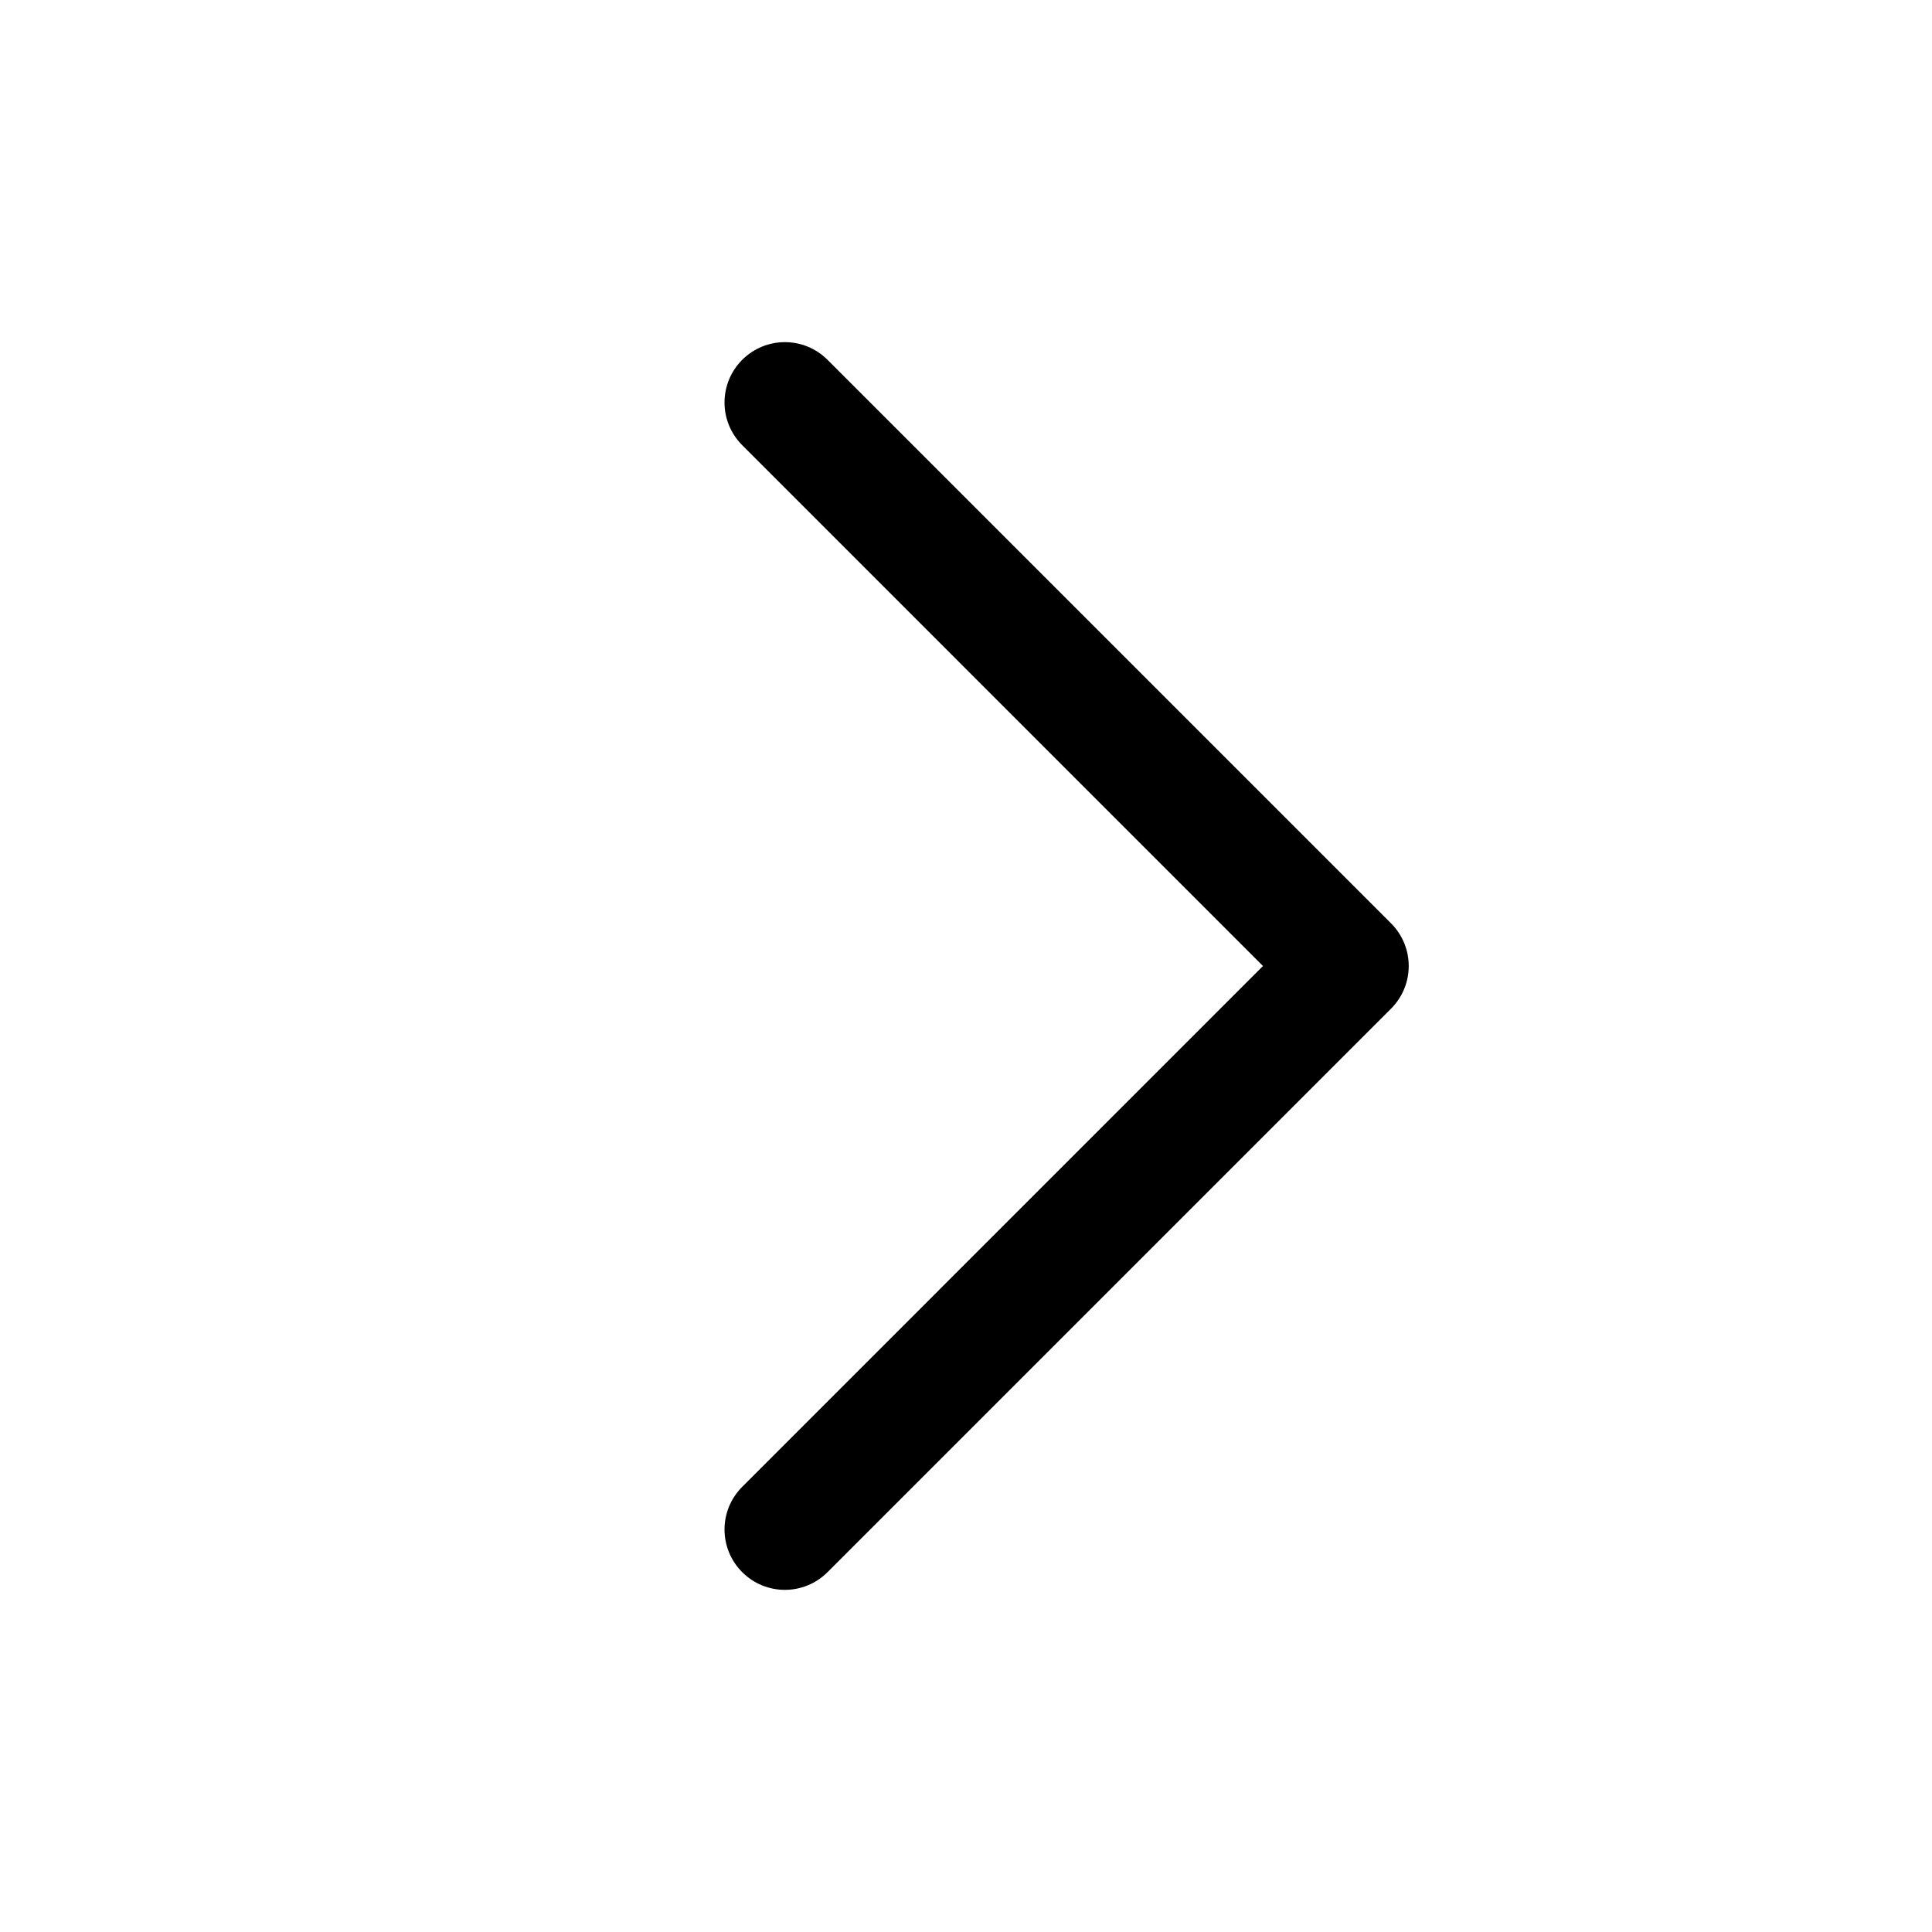
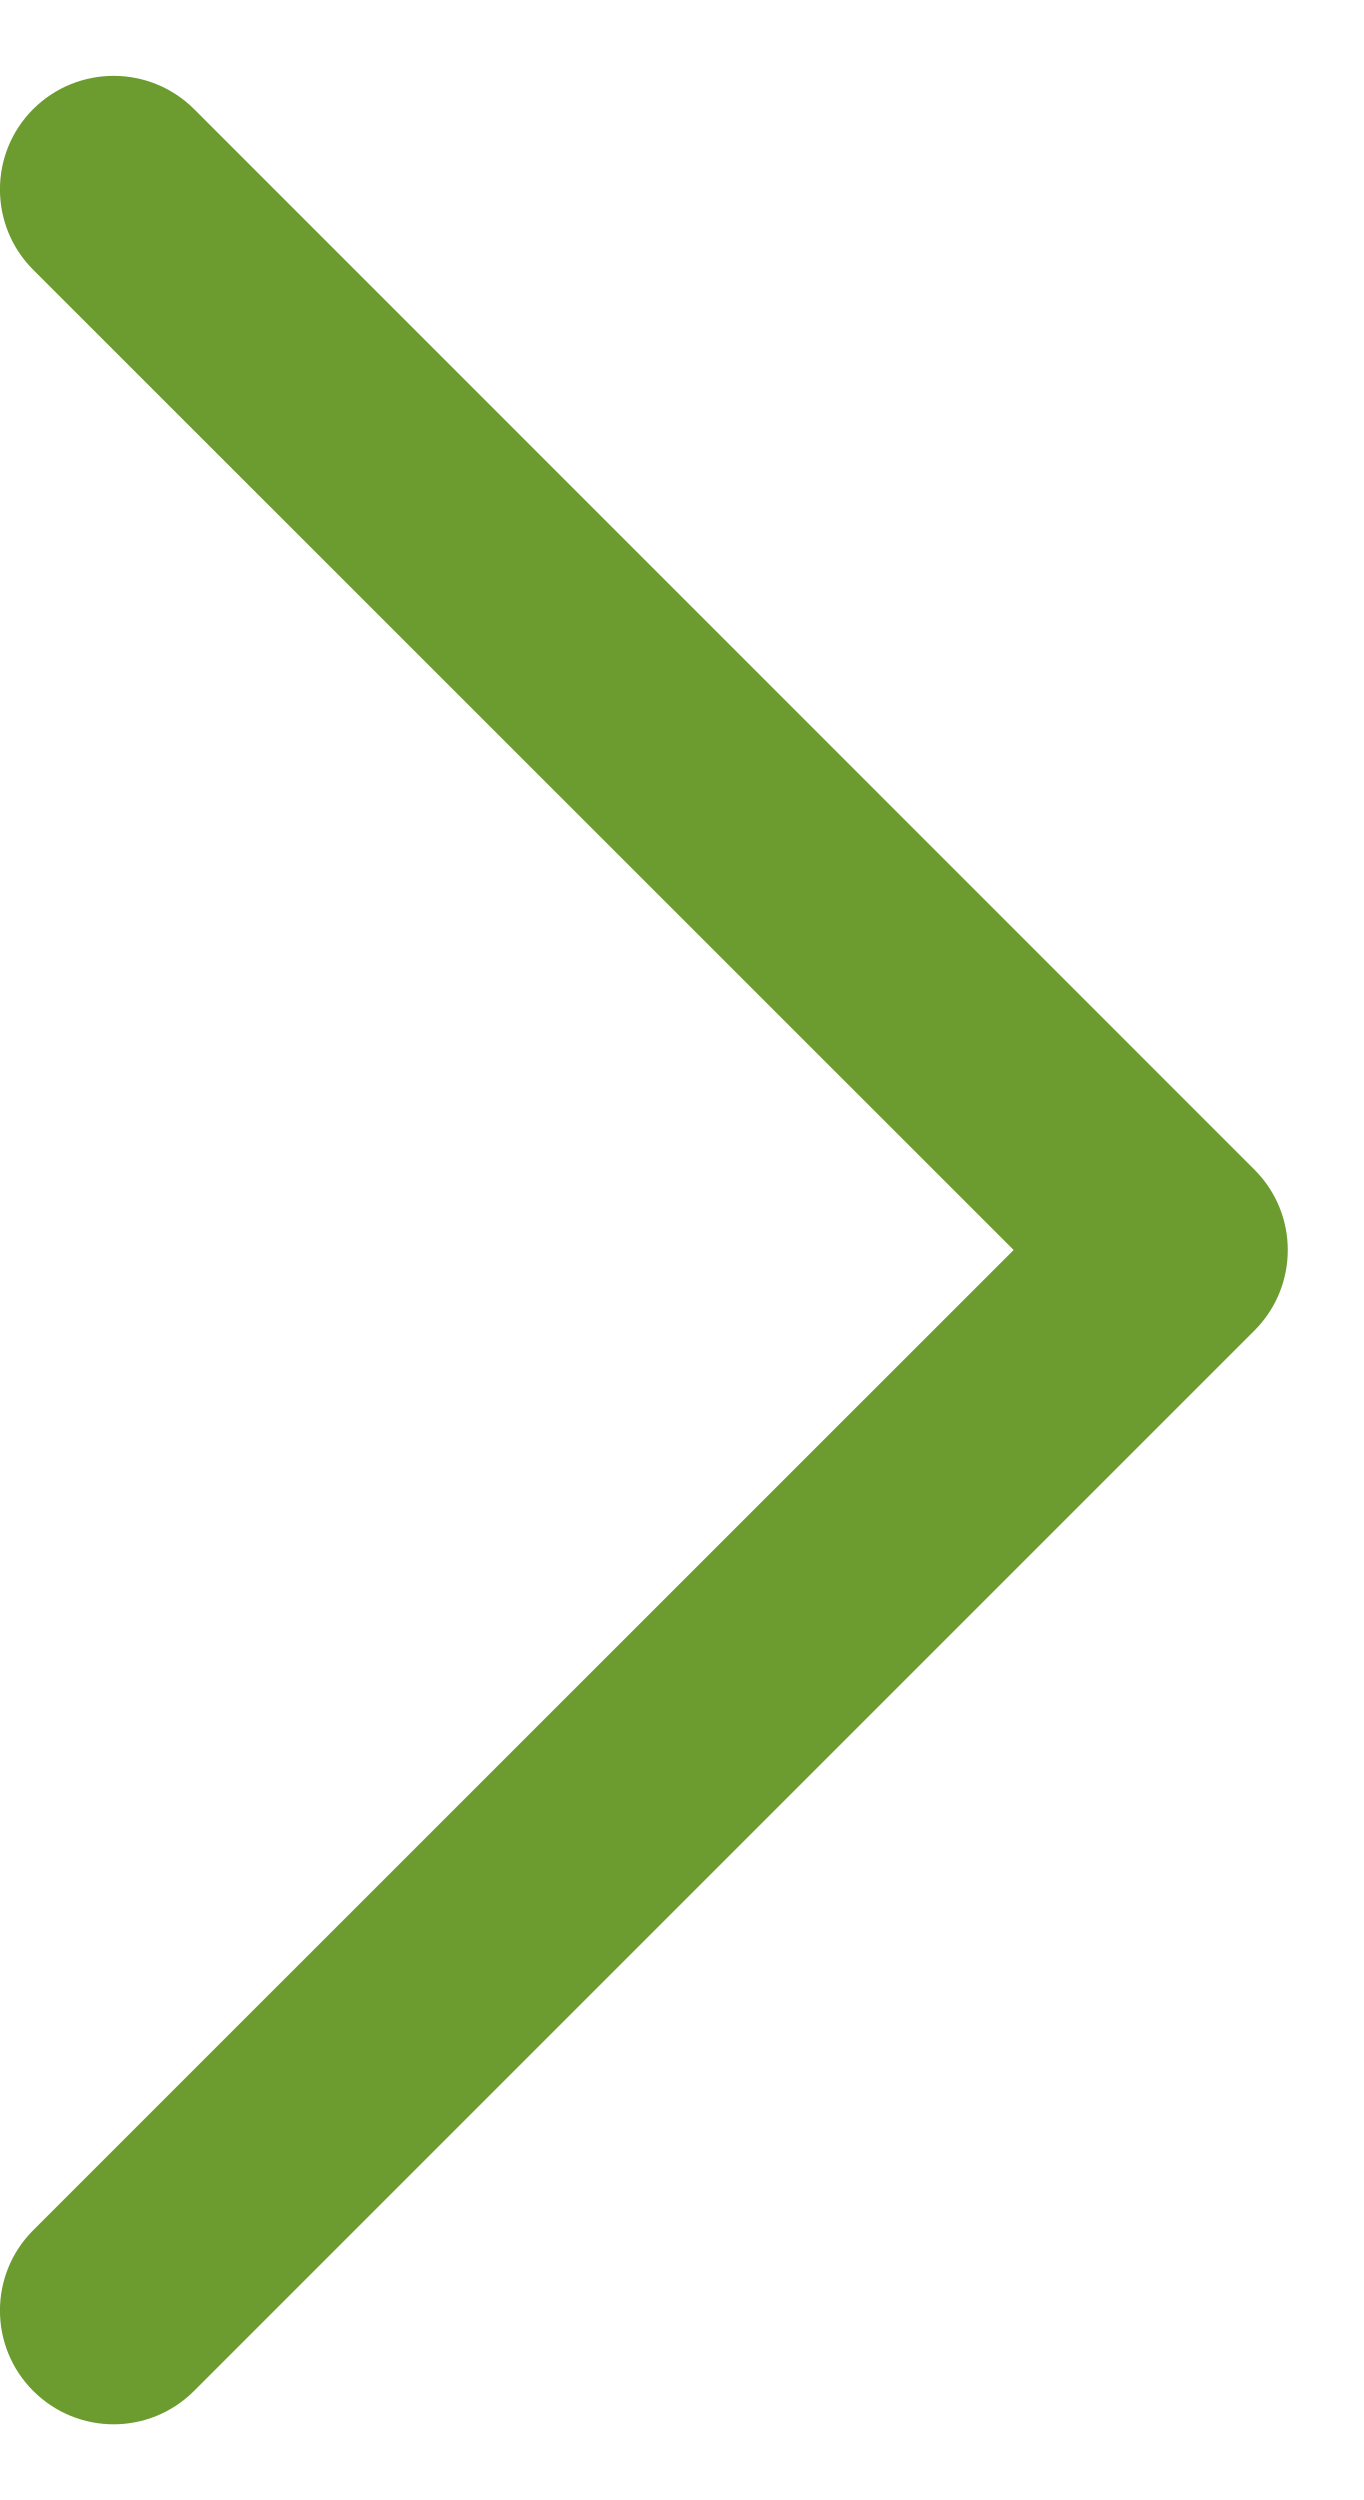
- <svg xmlns="http://www.w3.org/2000/svg" width="24" height="24" viewBox="0 0 24 24" fill="none">
-   <path fill-rule="evenodd" clip-rule="evenodd" d="M9.22 4.47C9.513 4.177 9.987 4.177 10.28 4.47L17.28 11.47C17.573 11.763 17.573 12.237 17.28 12.53L10.28 19.53C9.987 19.823 9.513 19.823 9.22 19.53C8.927 19.237 8.927 18.763 9.22 18.47L15.689 12L9.22 5.53C8.927 5.237 8.927 4.763 9.22 4.47Z" fill="black" />
+ <svg xmlns="http://www.w3.org/2000/svg" width="6" height="11" viewBox="0 0 6 11" fill="none">
+   <path fill-rule="evenodd" clip-rule="evenodd" d="M0.146 0.48C0.342 0.285 0.658 0.285 0.854 0.48L5.52 5.147C5.715 5.342 5.715 5.658 5.52 5.854L0.854 10.52C0.658 10.716 0.342 10.716 0.146 10.52C-0.049 10.325 -0.049 10.008 0.146 9.813L4.46 5.5L0.146 1.187C-0.049 0.992 -0.049 0.675 0.146 0.48Z" fill="#6C9C30" />
</svg>
